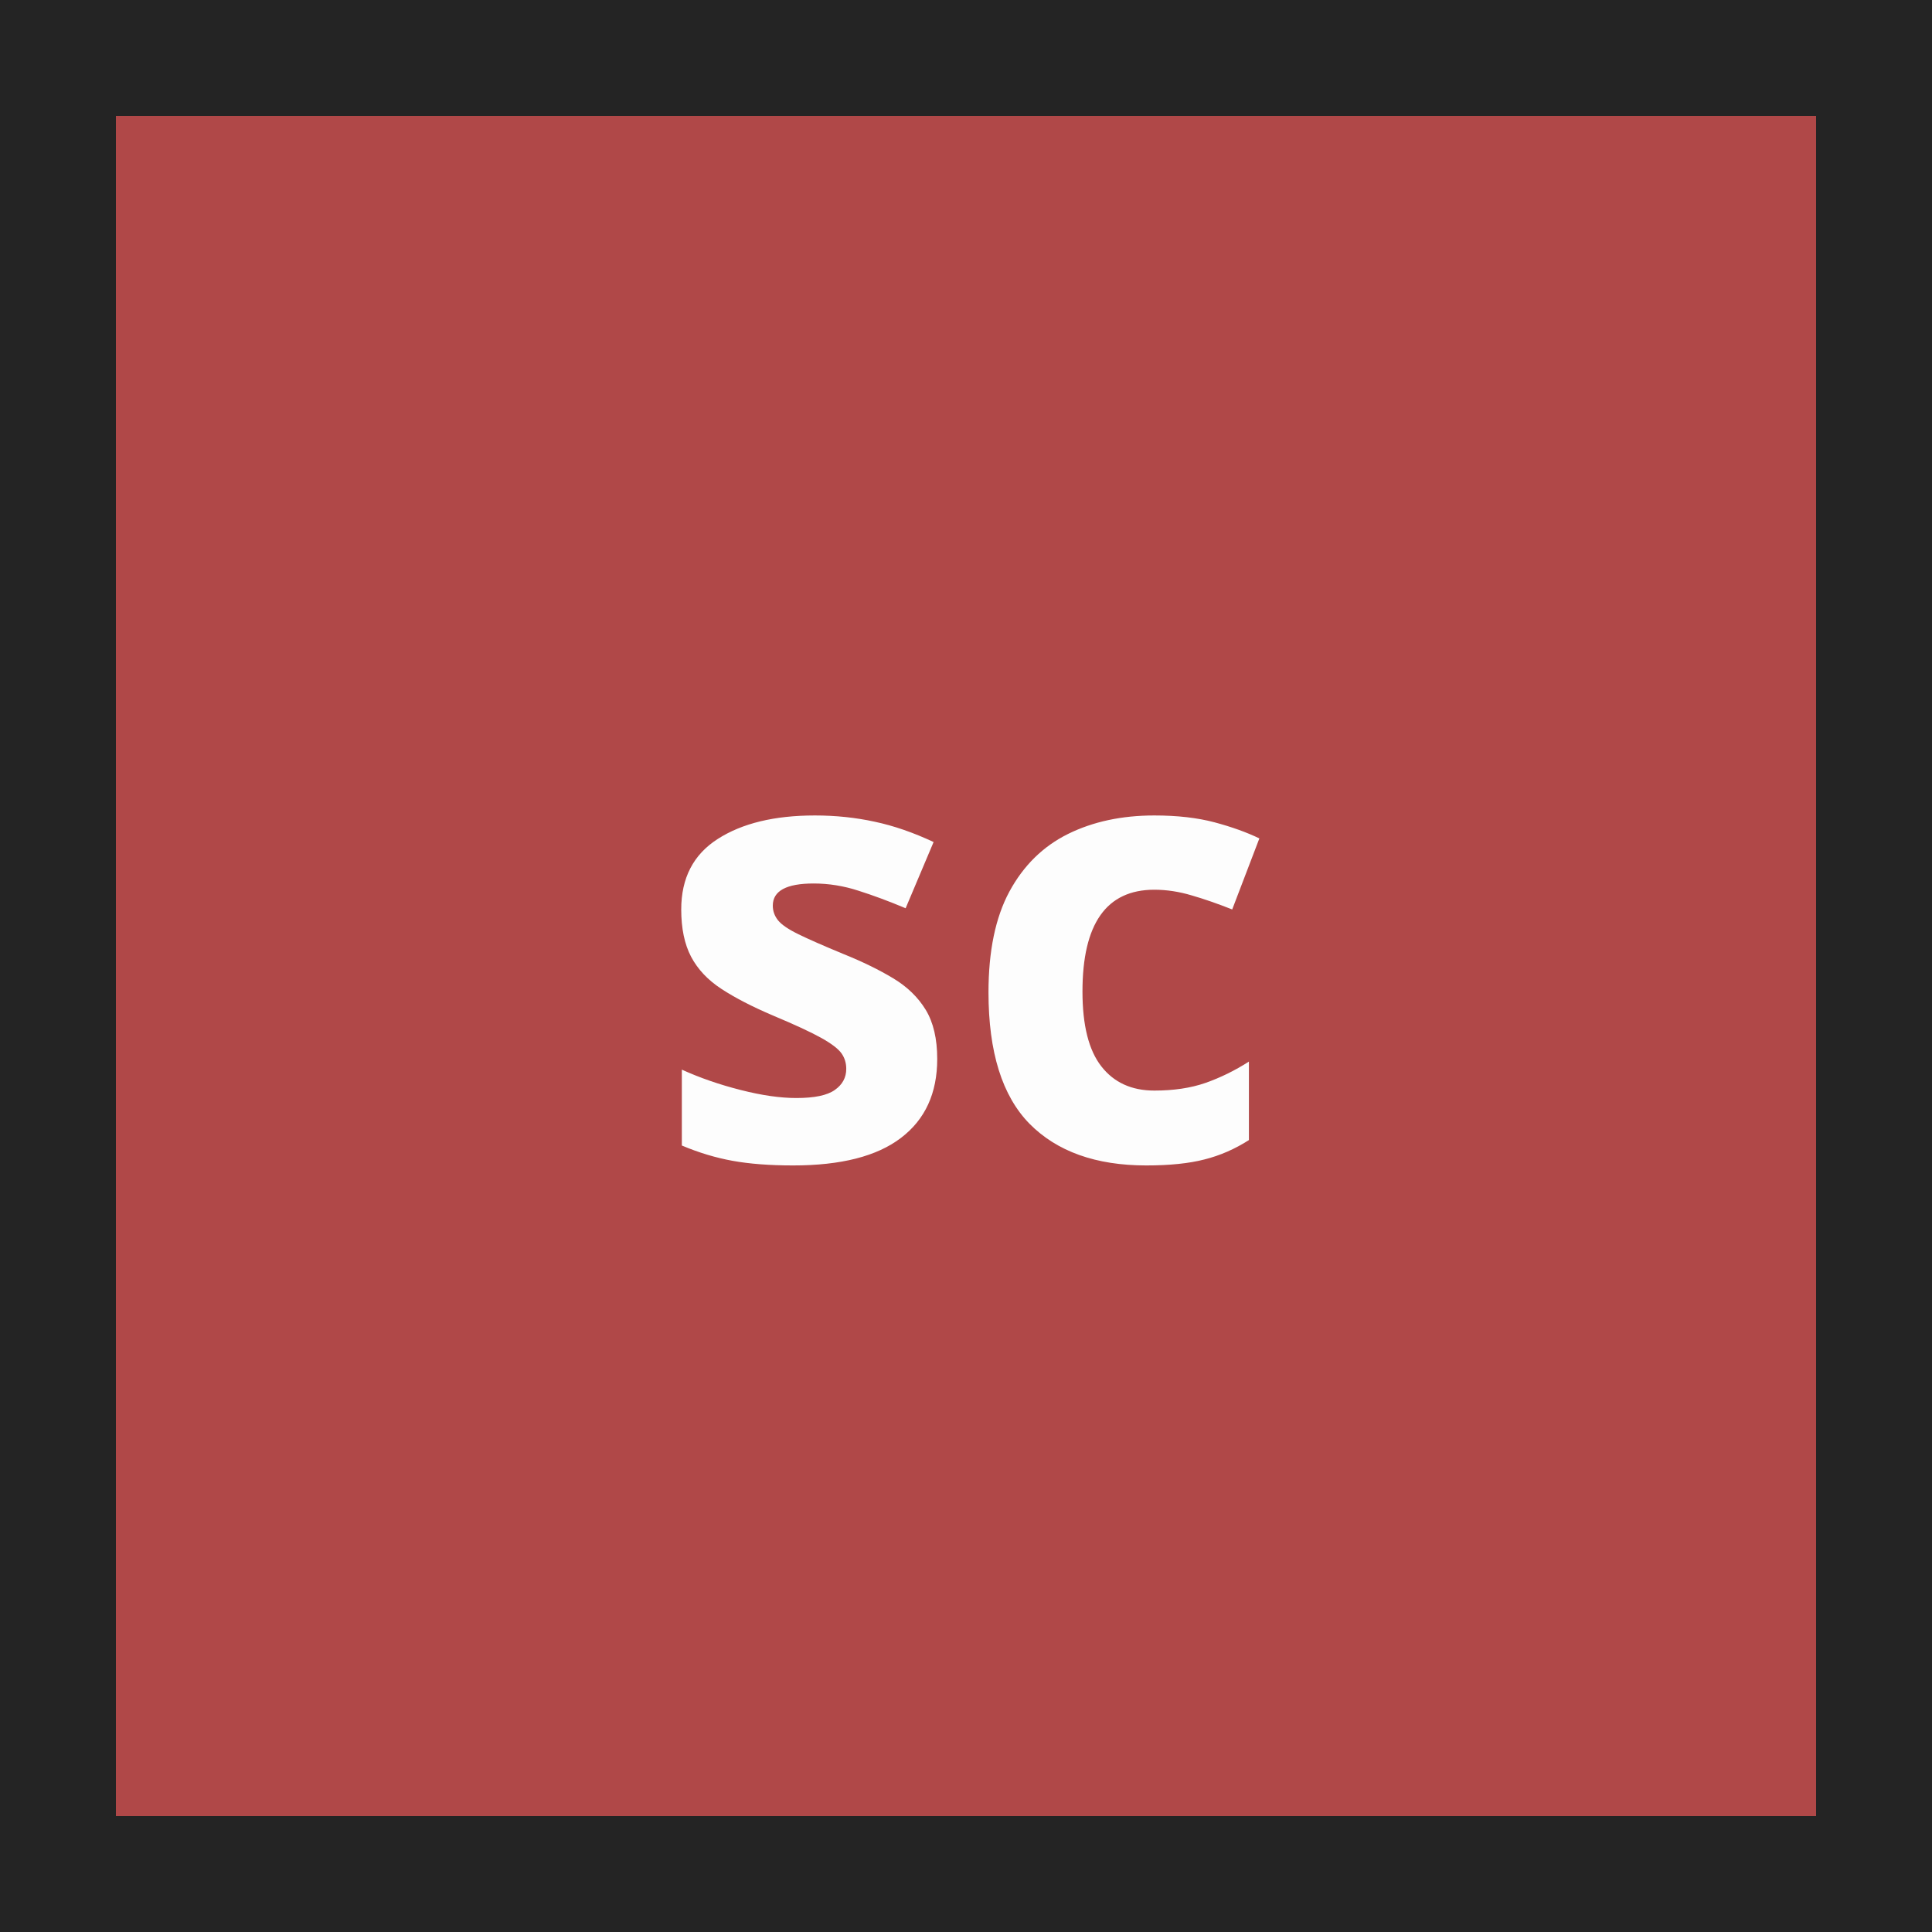
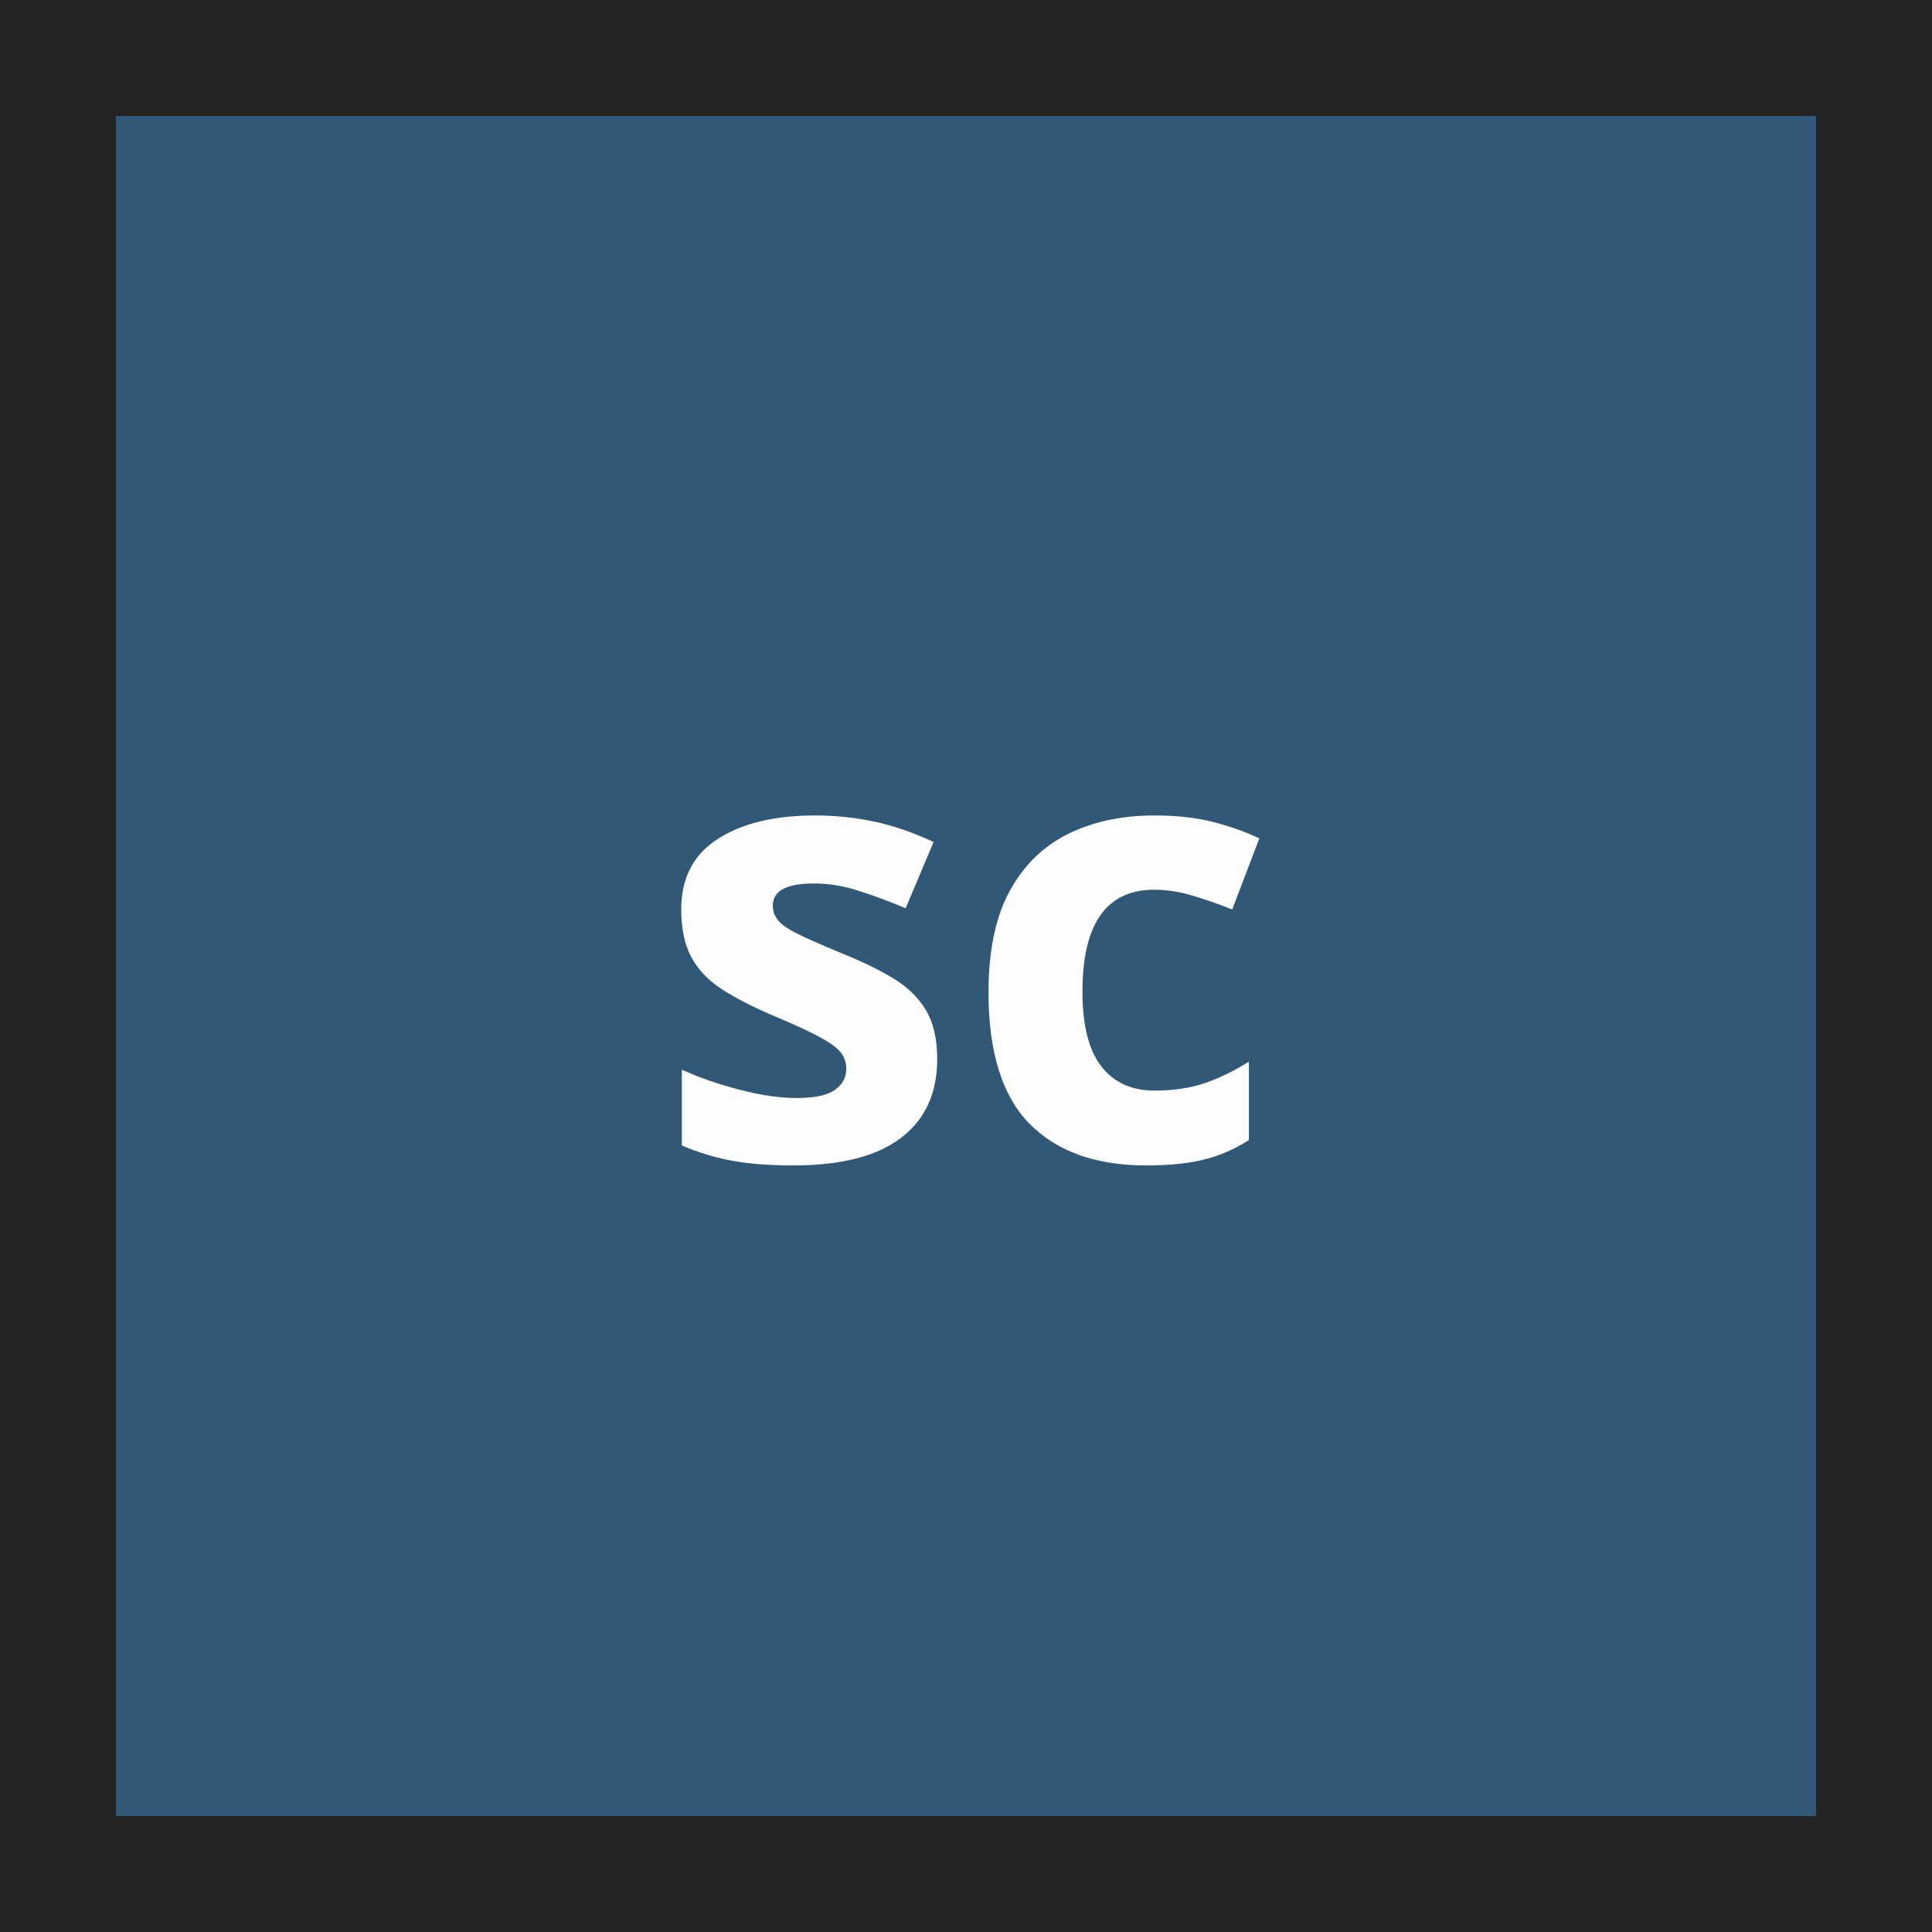
<svg xmlns="http://www.w3.org/2000/svg" version="1.1" name="sc-icon" preserveAspectRatio="xMinYMin" width="150px" height="150px" style="opacity:0.85;">
-   <rect x="3%" y="3%" height="94%" width="94%" stroke-width="6%" stroke="black" style="fill:#A52A2A;" />
+   <rect x="3%" y="3%" height="94%" width="94%" stroke-width="6%" stroke="black" style="fill:#0F3E62;" />
  <text x="50%" y="60%" font-family="sans-serif" font-size="400%" font-weight="bold" fill="white" text-anchor="middle">sc</text>
</svg>
